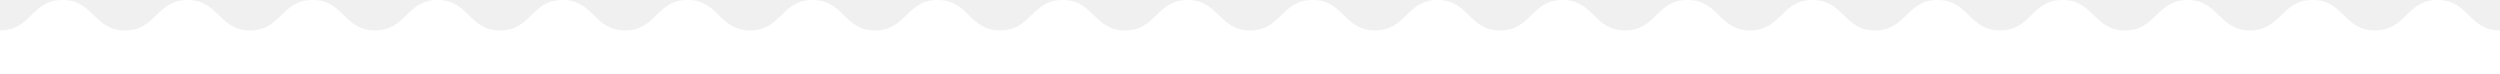
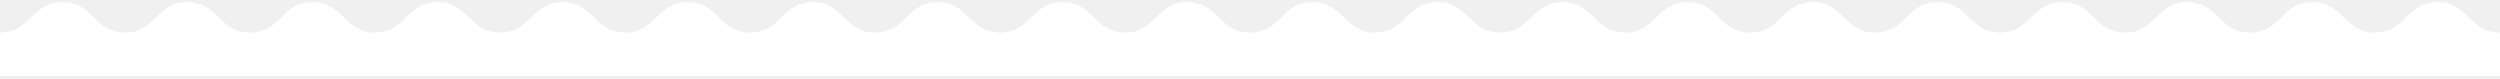
- <svg xmlns="http://www.w3.org/2000/svg" version="1.1" id="Layer_1" x="0px" y="0px" width="100%" height="24px" viewBox="0 0 1150 34" enable-background="new 0 0 1150 34" xml:space="preserve">
+ <svg xmlns="http://www.w3.org/2000/svg" version="1.1" id="Layer_1" x="0px" y="0px" width="768" height="24px" viewBox="0 0 1150 34" enable-background="new 0 0 1150 34" xml:space="preserve">
  <path fill="#FFFFFF" d="M1121.252,0c-14.375,0-14.375,14-28.749,14s-14.374-14-28.748-14s-14.374,14-28.748,14 c-14.375,0-14.375-14-28.75-14c-14.374,0-14.374,14-28.748,14S963.135,0,948.761,0s-14.374,14-28.749,14S905.637,0,891.263,0 s-14.374,14-28.749,14s-14.375-14-28.75-14c-14.371,0-14.371,14-28.743,14c-14.375,0-14.375-14-28.75-14 c-14.372,0-14.372,14-28.744,14c-14.374,0-14.374-14-28.747-14s-14.373,14-28.747,14C675.66,14,675.66,0,661.287,0 c-14.374,0-14.374,14-28.748,14c-14.375,0-14.375-14-28.751-14c-14.374,0-14.374,14-28.748,14S560.666,0,546.292,0 s-14.374,14-28.748,14C503.17,14,503.17,0,488.796,0c-14.375,0-14.375,14-28.75,14C445.67,14,445.67,0,431.293,0 c-14.375,0-14.375,14-28.75,14c-14.375,0-14.375-14-28.751-14c-14.375,0-14.375,14-28.75,14S330.666,0,316.291,0 s-14.375,14-28.751,14c-14.376,0-14.376-14-28.753-14c-14.374,0-14.374,14-28.747,14c-14.375,0-14.375-14-28.75-14 c-14.375,0-14.375,14-28.751,14c-14.377,0-14.377-14-28.754-14c-14.377,0-14.377,14-28.755,14c-14.378,0-14.378-14-28.756-14 S71.896,14,57.518,14C43.139,14,43.139,0,28.759,0S14.38,14,0,14v20h1150V14C1135.626,14,1135.626,0,1121.252,0z" />
</svg>
